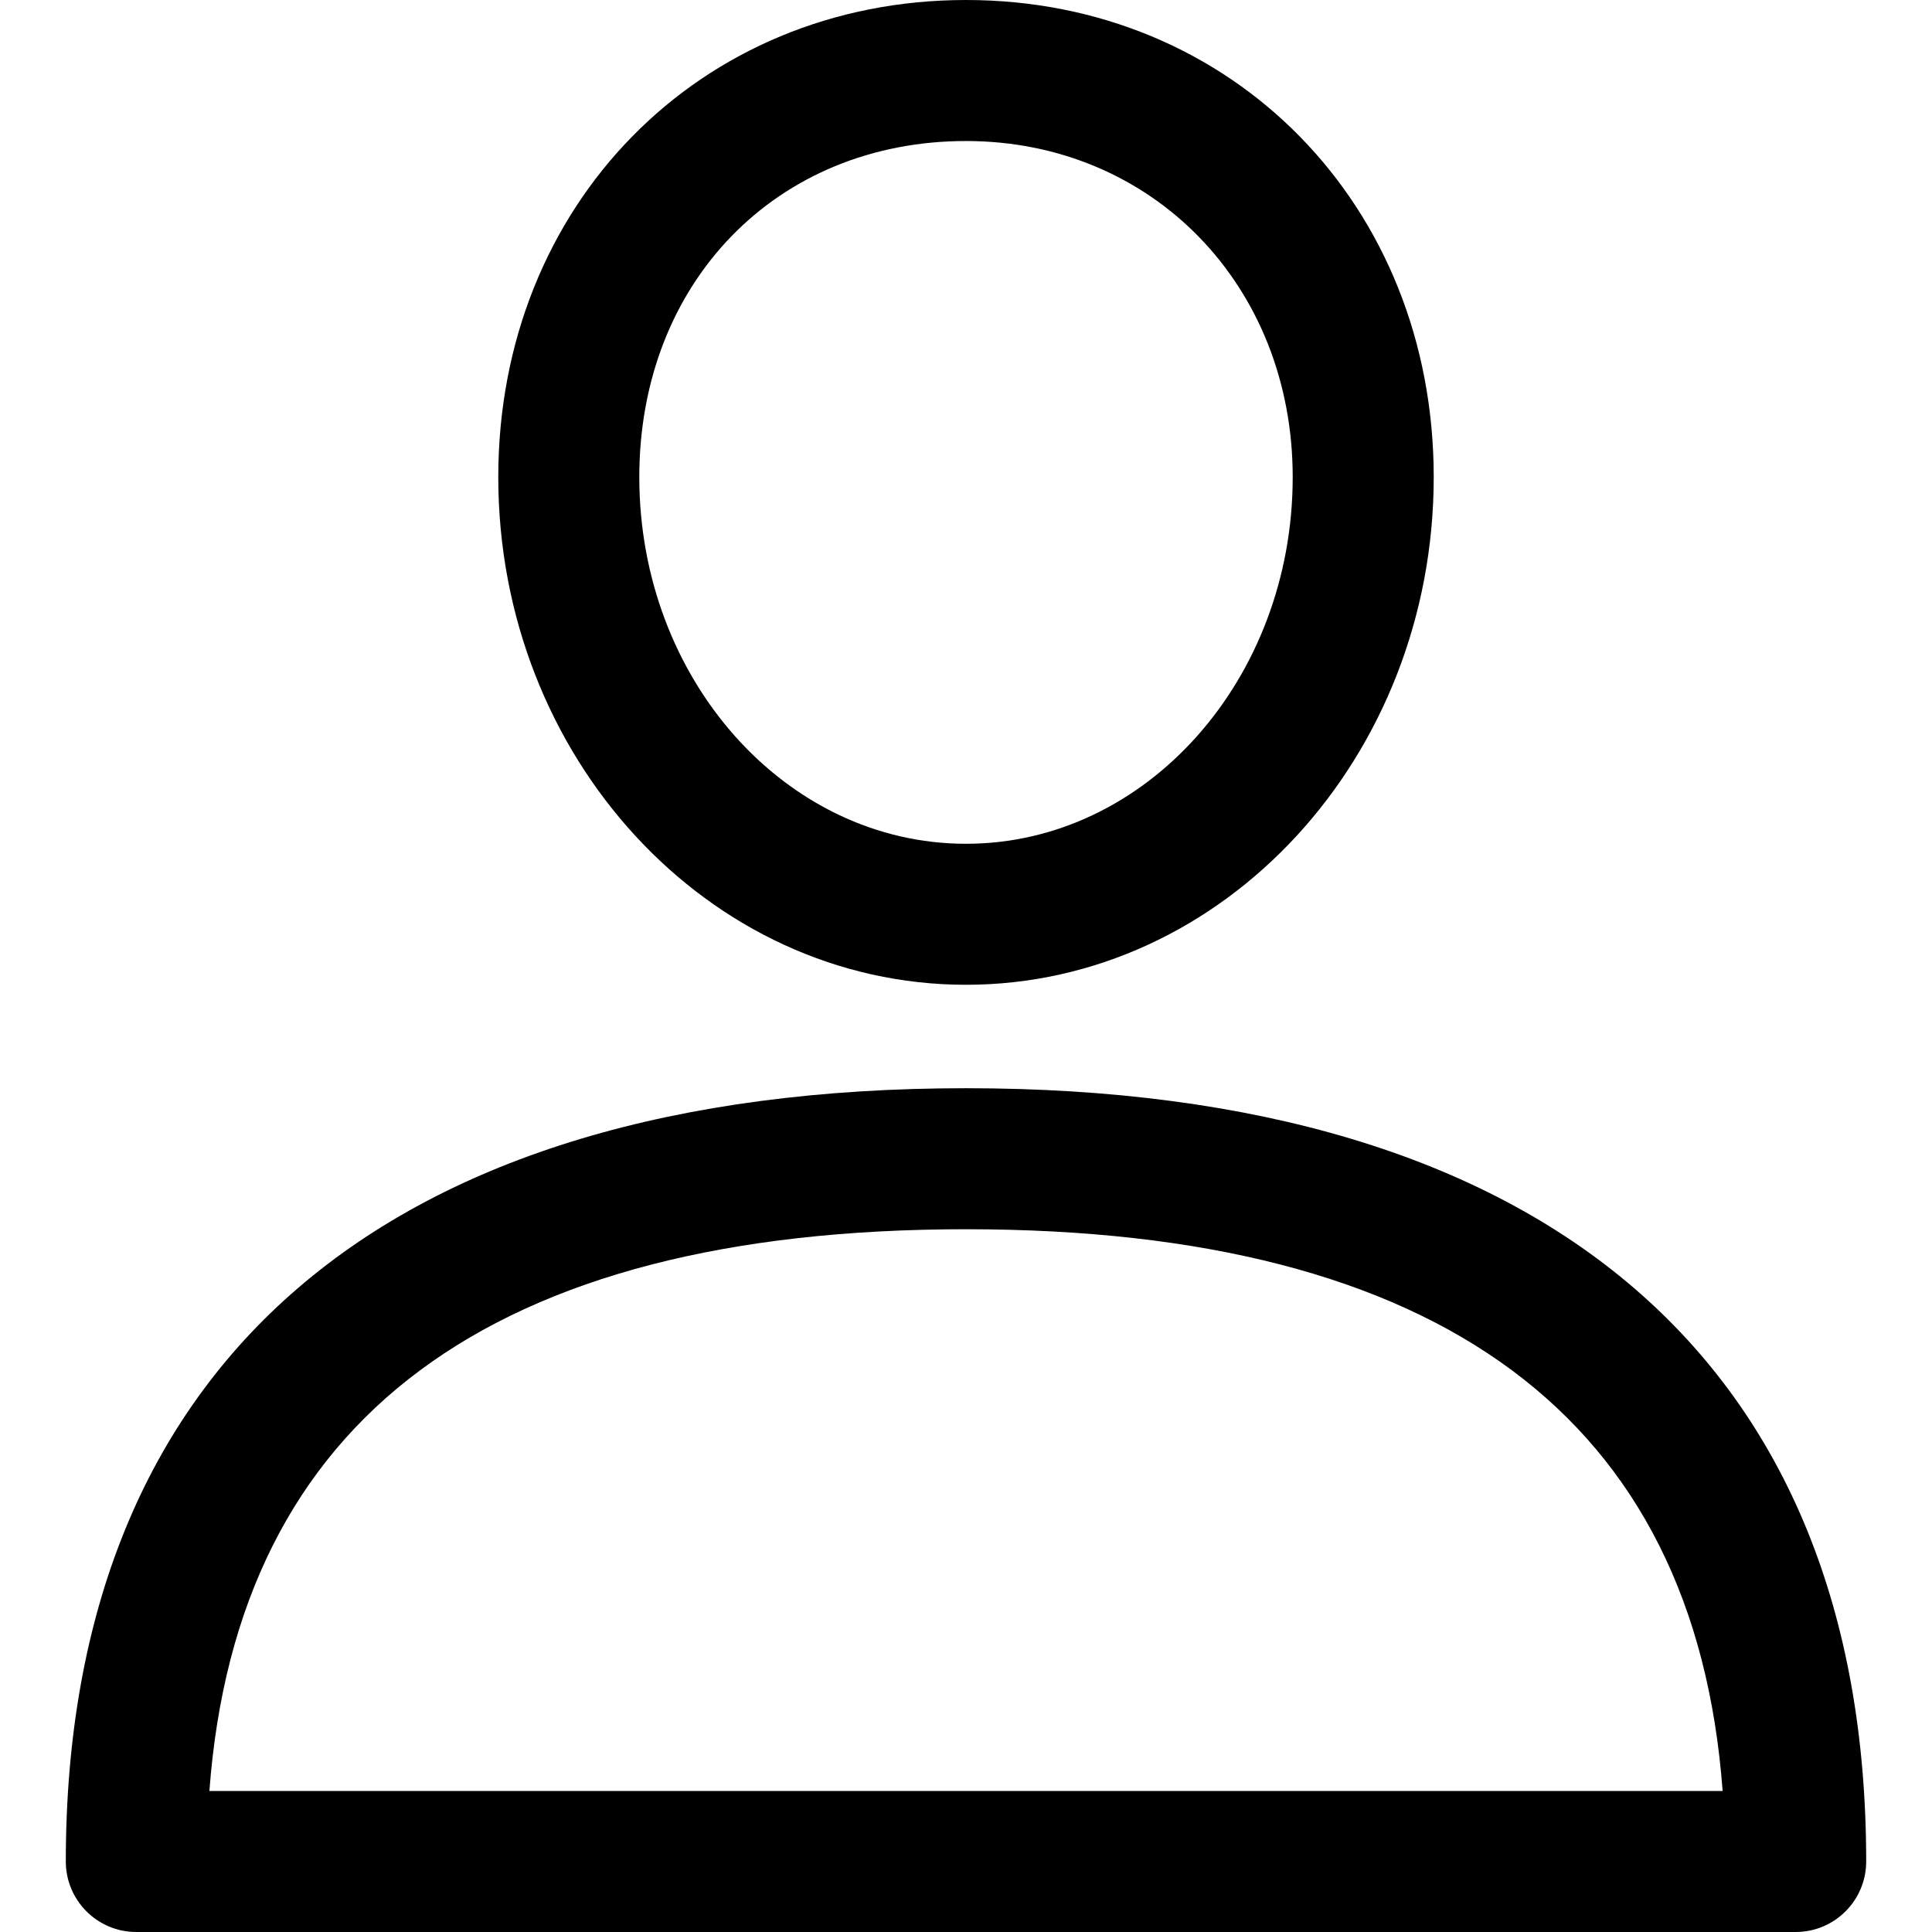
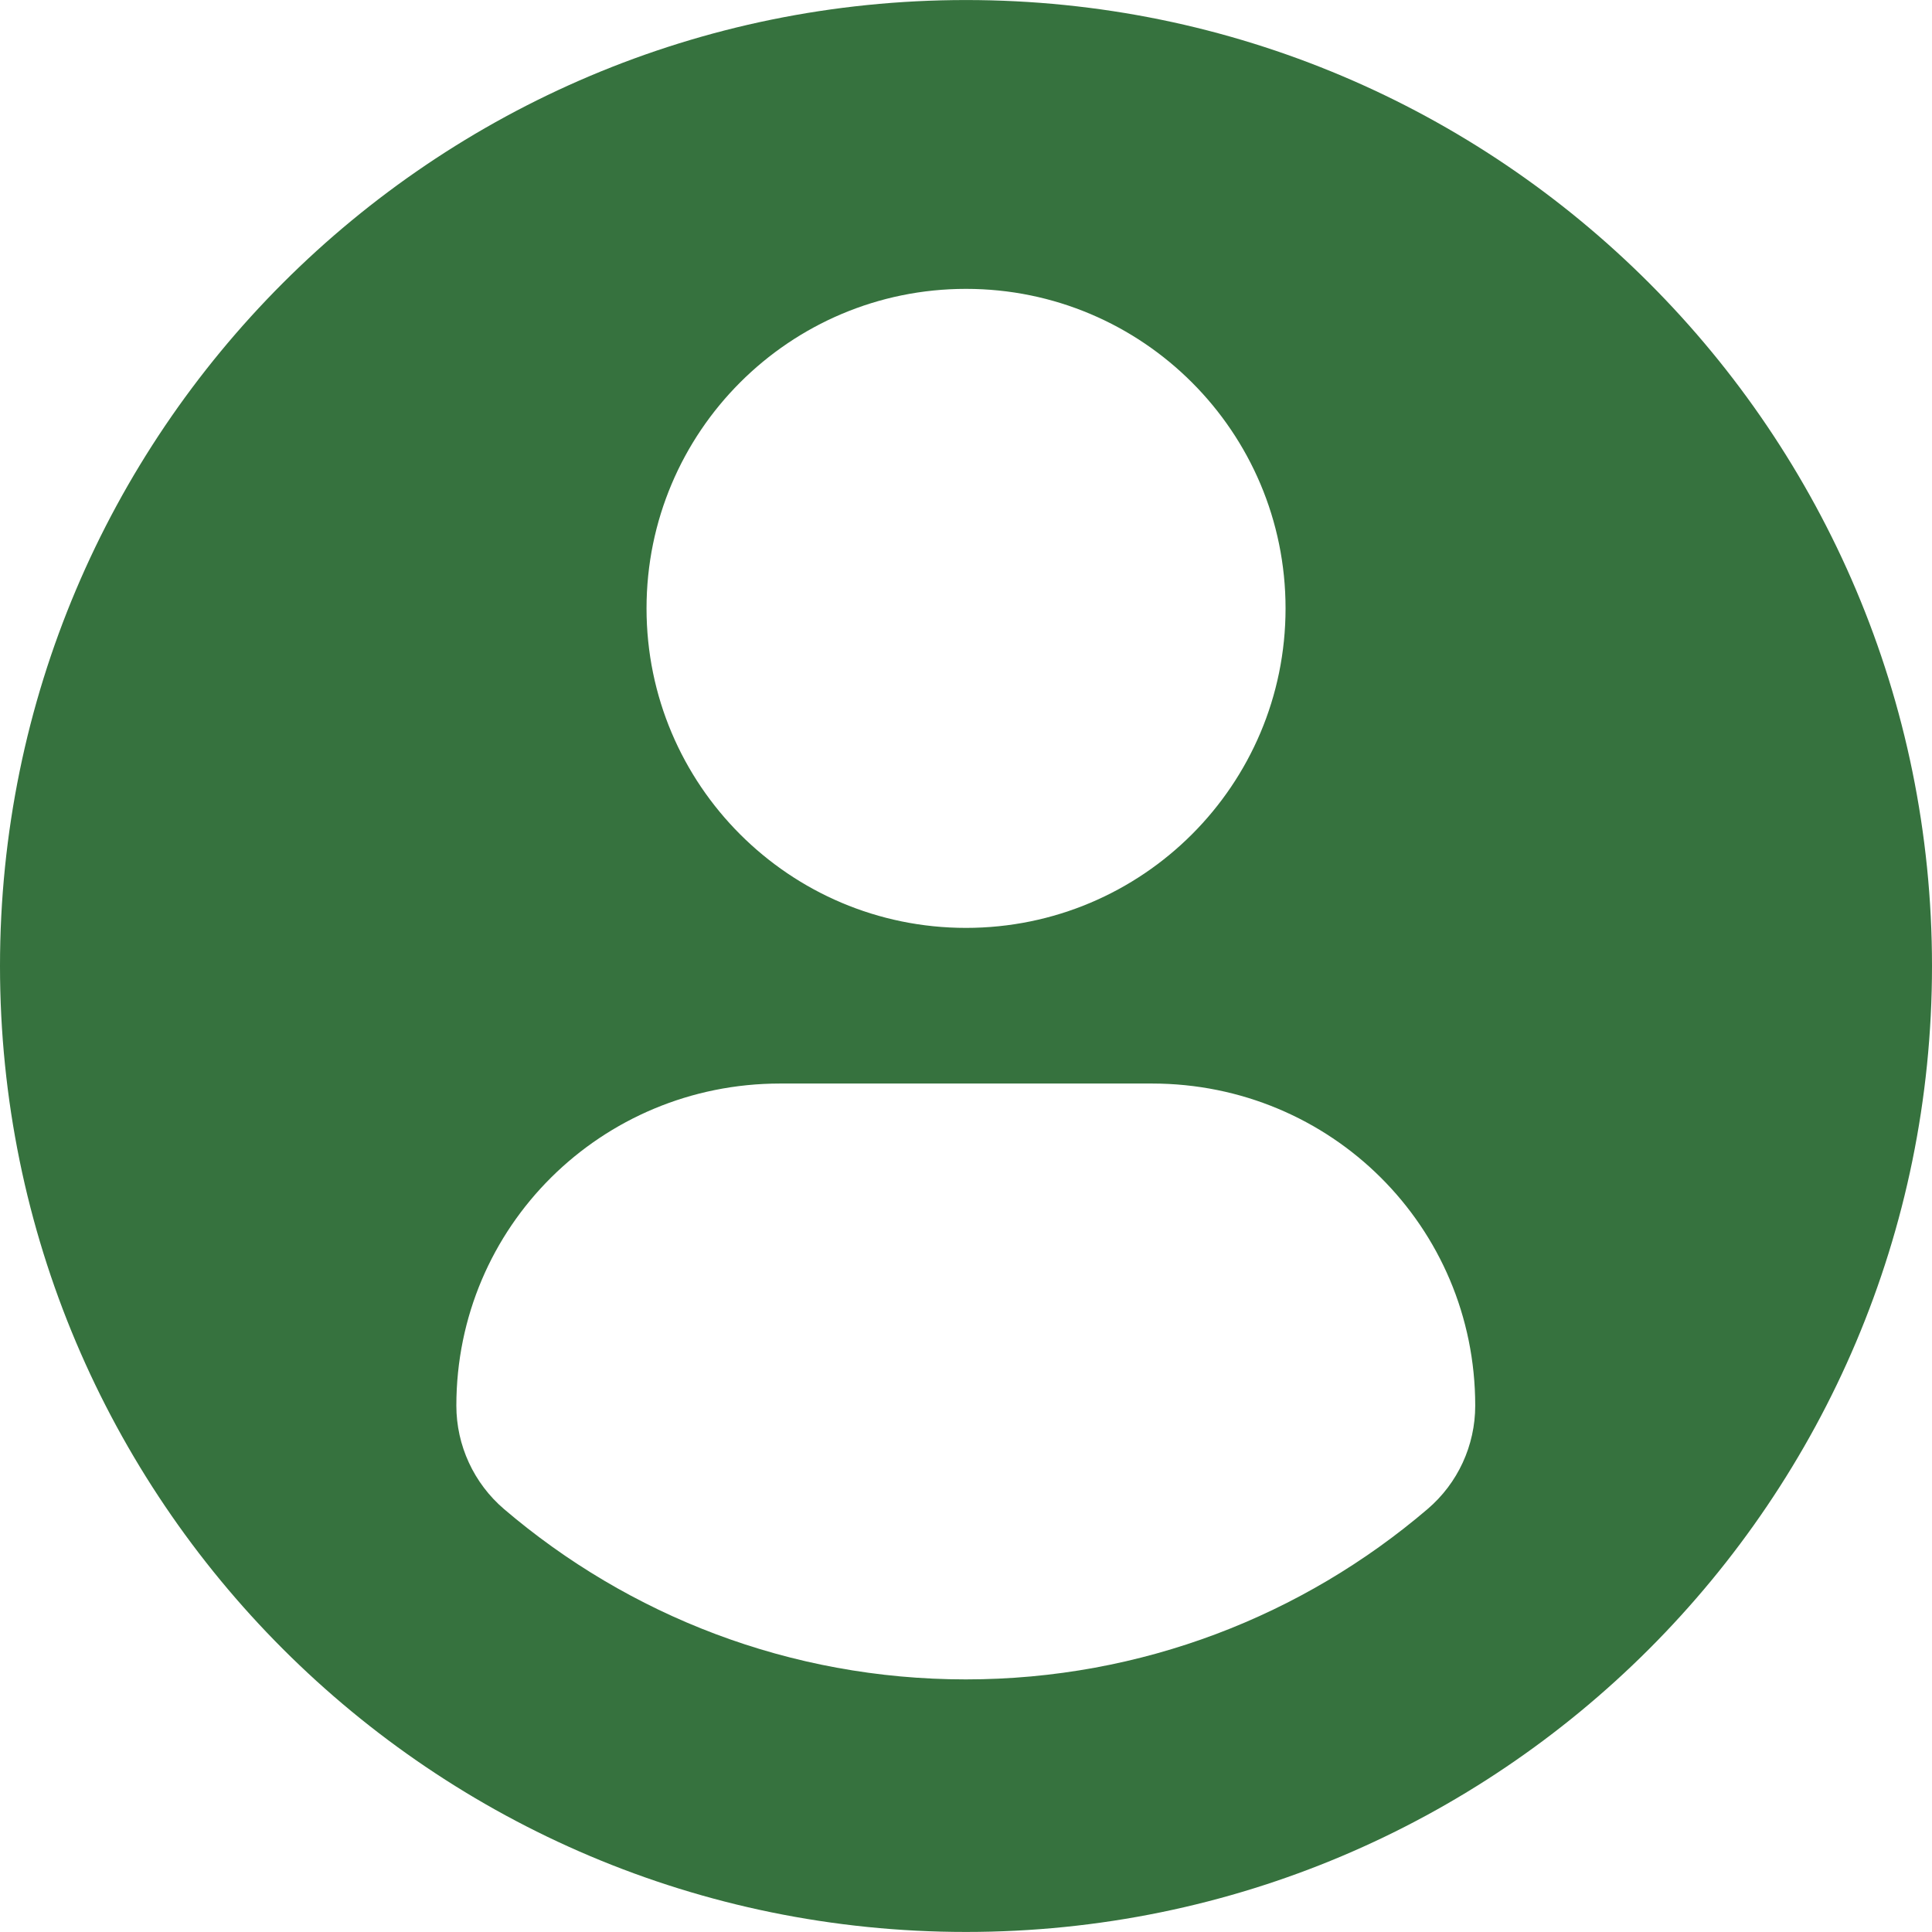
- <svg xmlns="http://www.w3.org/2000/svg" version="1.1" id="Capa_1" x="0px" y="0px" viewBox="0 0 512 512" style="enable-background:new 0 0 512 512;" xml:space="preserve">
-   <g>
-     <g>
-       <path d="M256,288.389c-153.837,0-238.56,72.776-238.56,204.925c0,10.321,8.365,18.686,18.686,18.686h439.747    c10.321,0,18.686-8.365,18.686-18.686C494.56,361.172,409.837,288.389,256,288.389z M55.492,474.628    c7.35-98.806,74.713-148.866,200.508-148.866s193.159,50.06,200.515,148.866H55.492z" />
-     </g>
-   </g>
-   <g>
-     <g>
-       <path d="M256,0c-70.665,0-123.951,54.358-123.951,126.437c0,74.19,55.604,134.54,123.951,134.54s123.951-60.35,123.951-134.534    C379.951,54.358,326.665,0,256,0z M256,223.611c-47.743,0-86.579-43.589-86.579-97.168c0-51.611,36.413-89.071,86.579-89.071    c49.363,0,86.579,38.288,86.579,89.071C342.579,180.022,303.743,223.611,256,223.611z" />
-     </g>
-   </g>
-   <g>
- </g>
-   <g>
- </g>
-   <g>
- </g>
-   <g>
- </g>
-   <g>
- </g>
-   <g>
- </g>
-   <g>
- </g>
-   <g>
- </g>
-   <g>
- </g>
-   <g>
- </g>
-   <g>
- </g>
-   <g>
- </g>
-   <g>
- </g>
-   <g>
- </g>
-   <g>
- </g>
+ <svg xmlns="http://www.w3.org/2000/svg" width="309" height="309" viewBox="0 0 309 309" fill="none">
+   <path d="M154.5 0.006C69.181 0.006 0 69.173 0 154.499C0 239.825 69.174 308.992 154.5 308.992C239.833 308.992 309 239.825 309 154.499C309 69.173 239.833 0.006 154.5 0.006ZM154.5 46.201C182.732 46.201 205.609 69.085 205.609 97.303C205.609 125.528 182.732 148.405 154.5 148.405C126.282 148.405 103.405 125.528 103.405 97.303C103.405 69.085 126.282 46.201 154.5 46.201ZM154.466 268.599C126.309 268.599 100.521 258.345 80.63 241.372C75.784 237.239 72.988 231.179 72.988 224.82C72.988 196.202 96.15 173.298 124.775 173.298H184.238C212.87 173.298 235.944 196.202 235.944 224.82C235.944 231.186 233.162 237.233 228.309 241.365C208.425 258.345 182.63 268.599 154.466 268.599Z" fill="#36723E" />
</svg>
